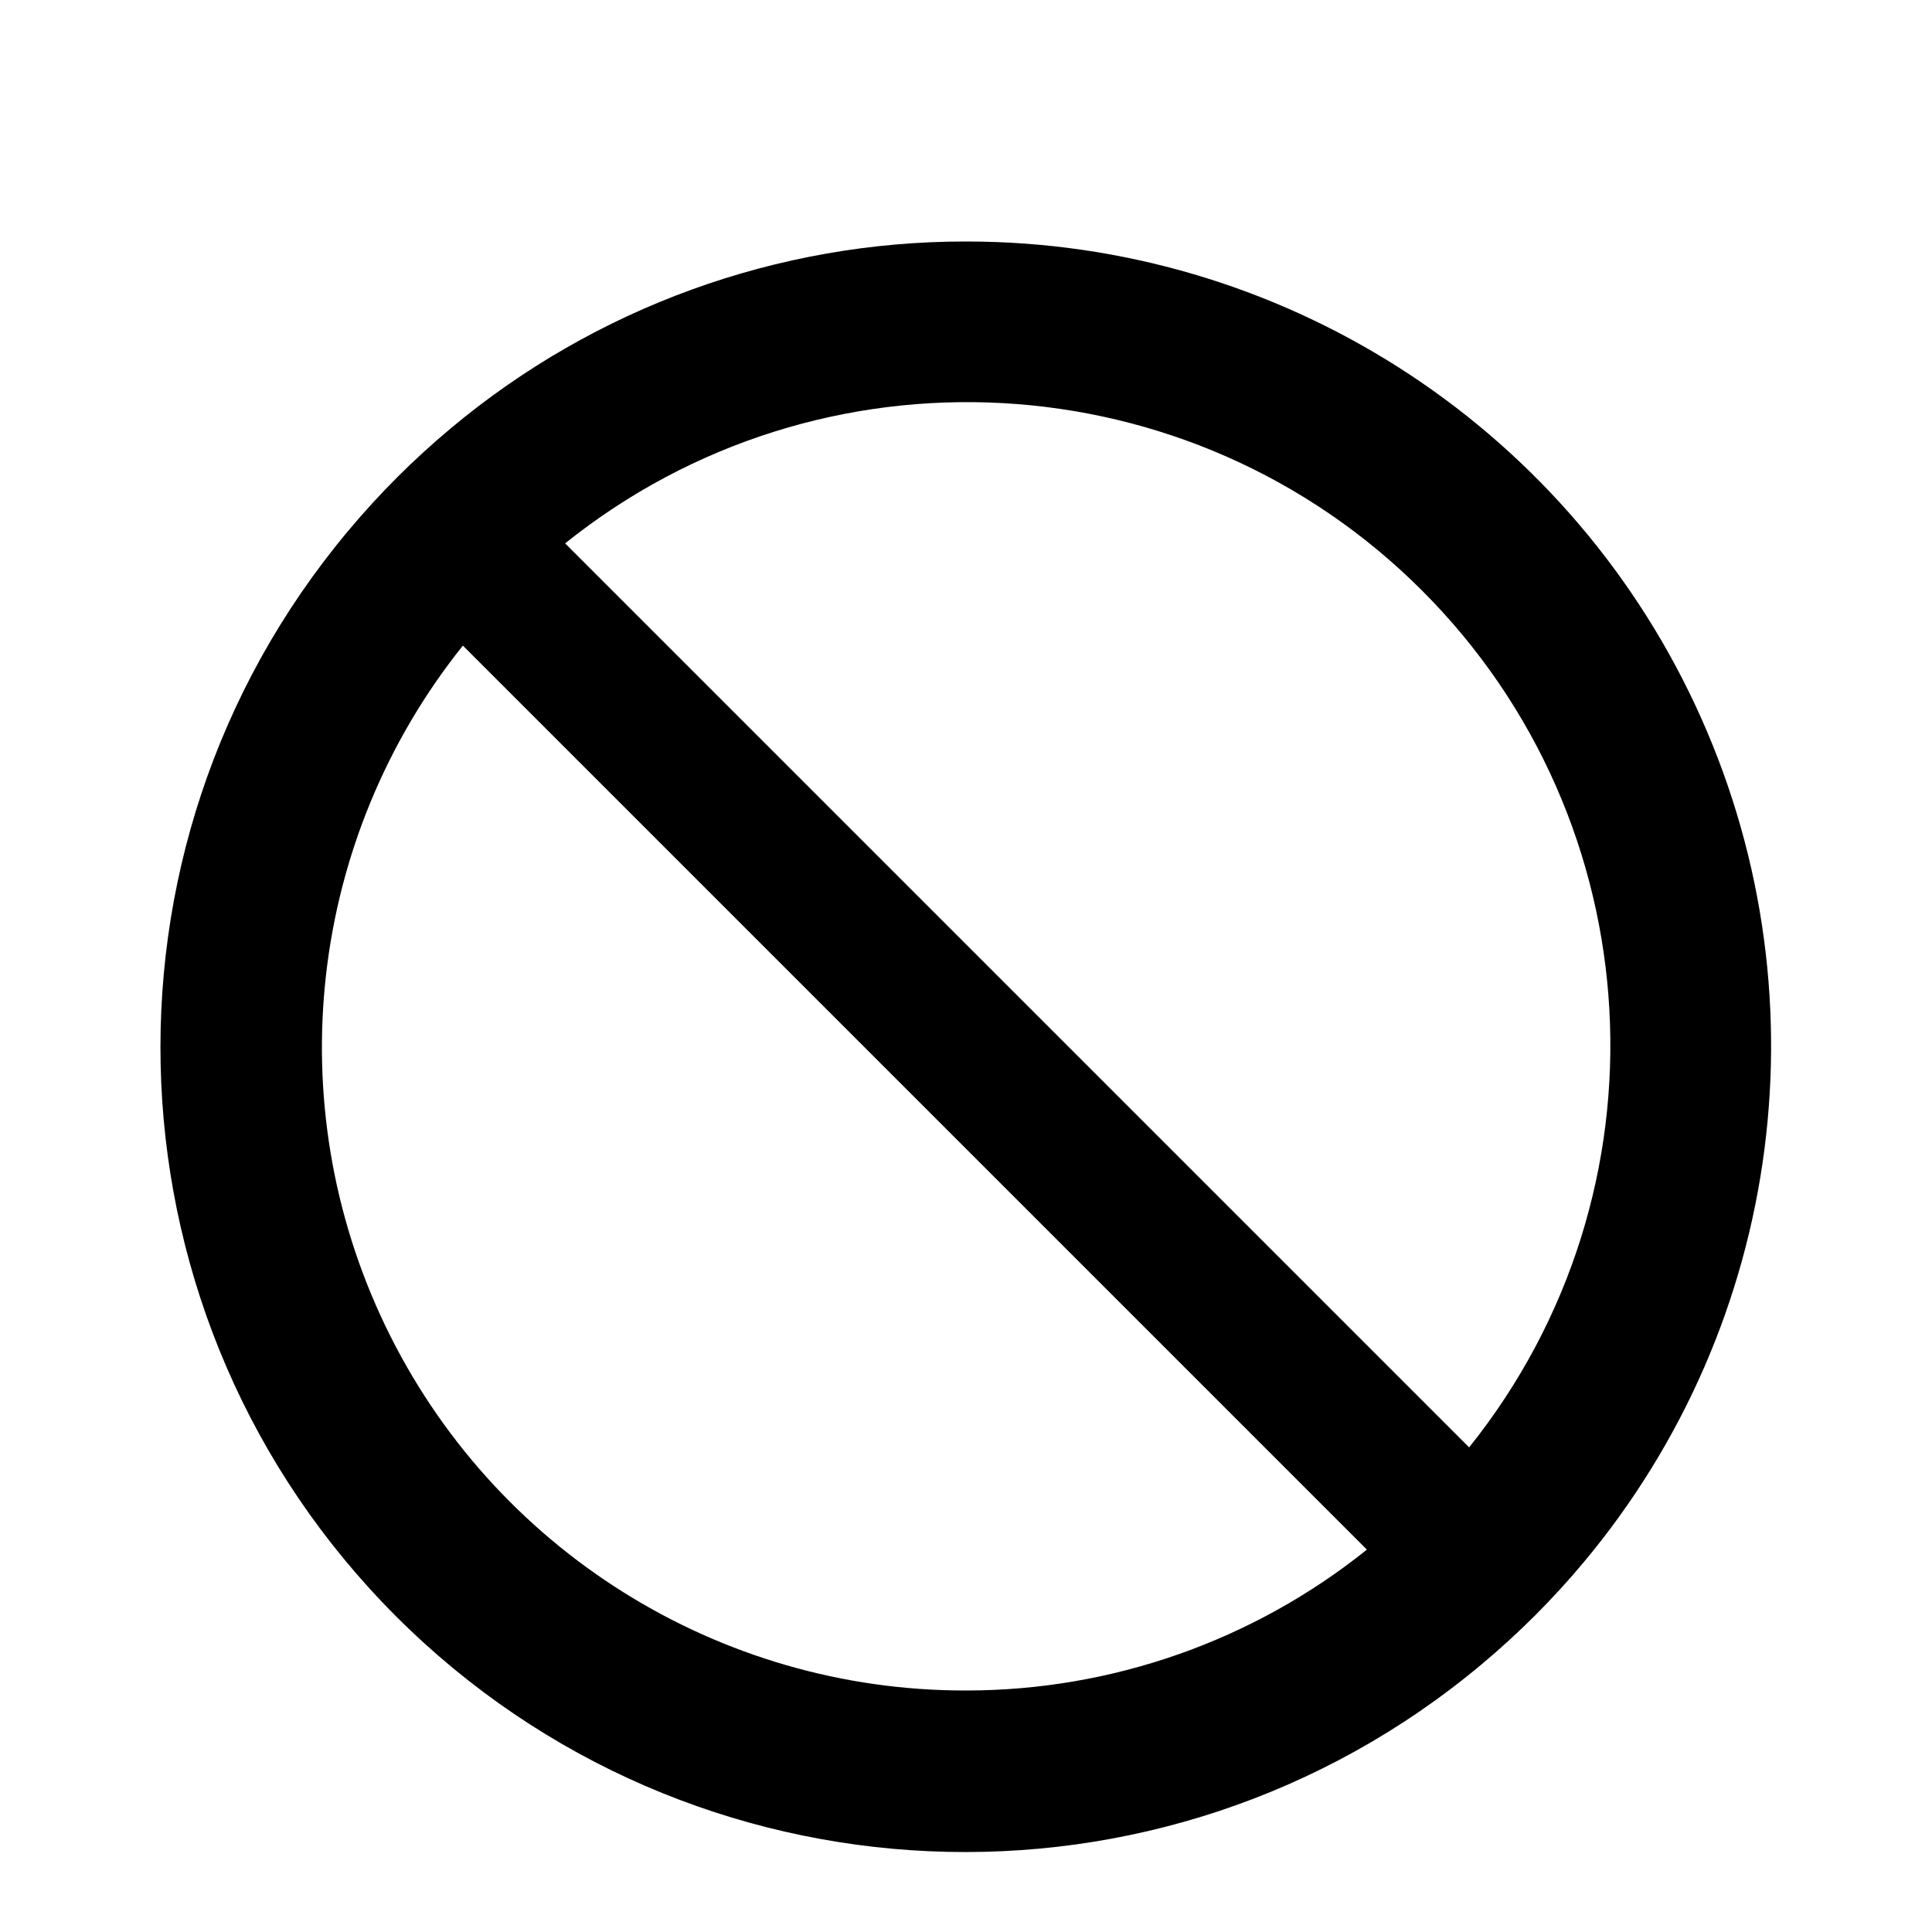
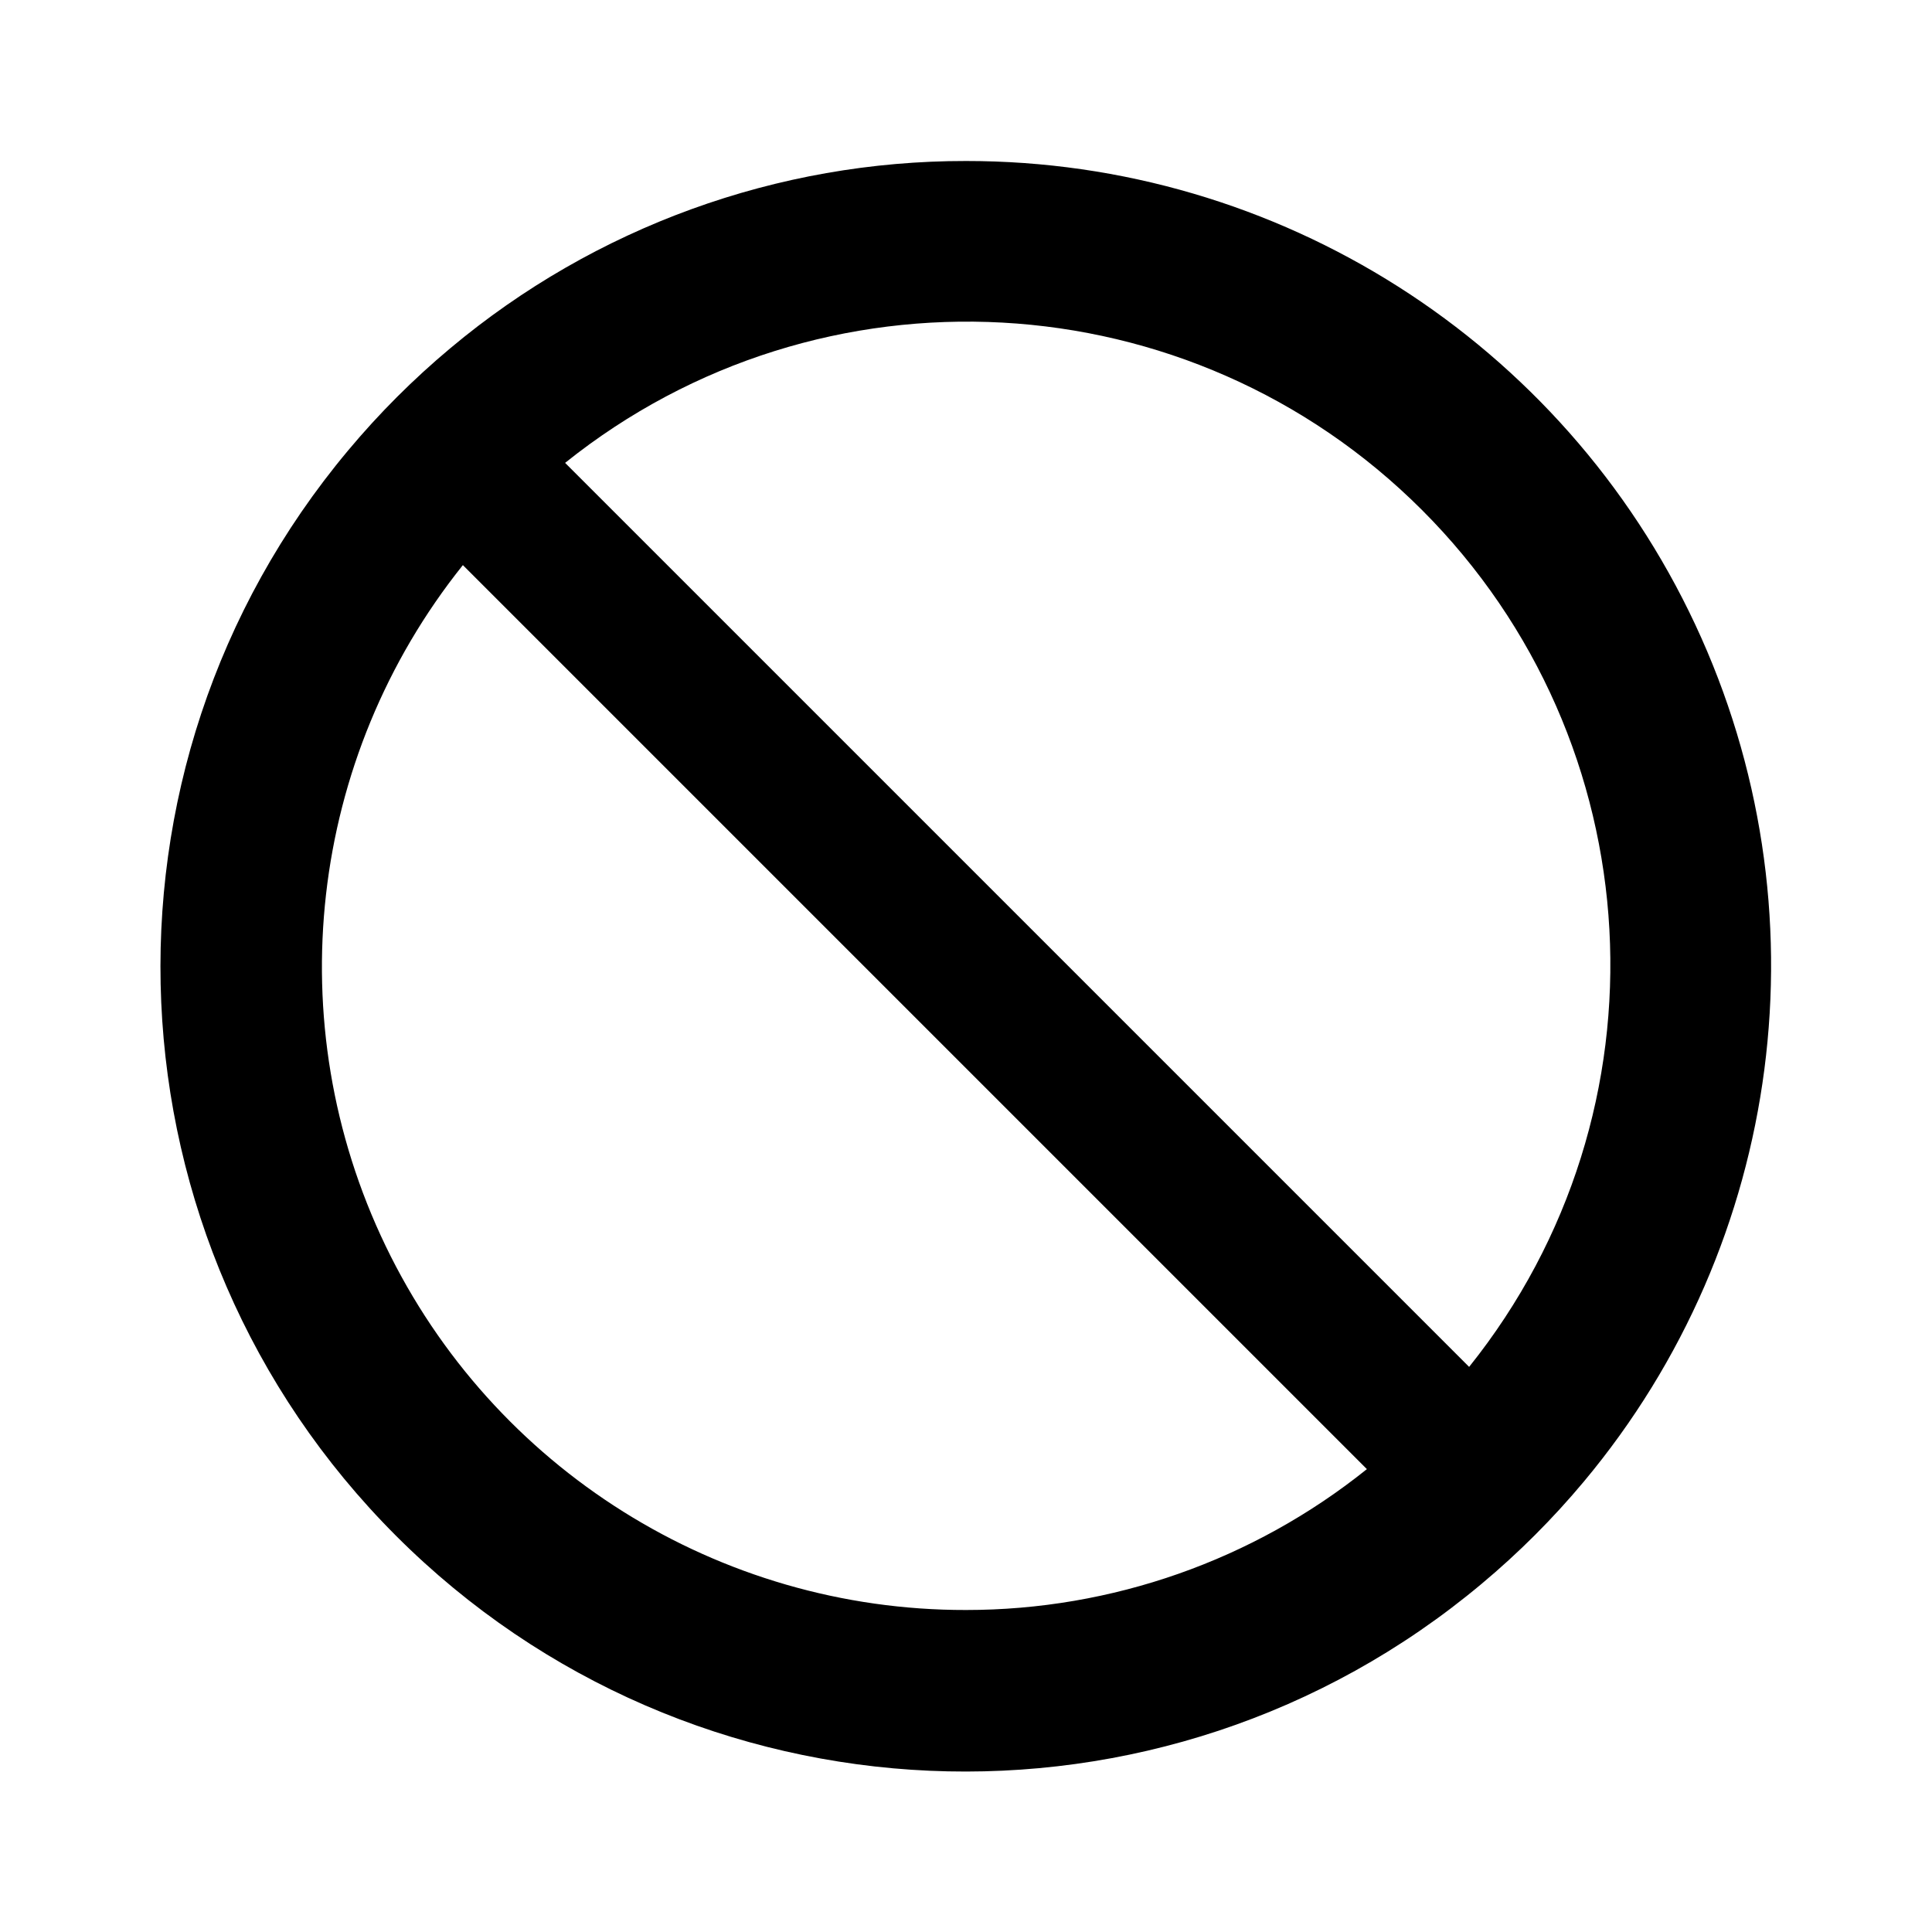
<svg xmlns="http://www.w3.org/2000/svg" id="print" viewBox="0 0 24 24">
-   <path d="M12,3A9.955,9.955,0,0,0,5.595,5.325a10.071,10.071,0,0,0-1.27,1.27A9.995,9.995,0,0,0,18.405,20.675a10.071,10.071,0,0,0,1.27-1.27A9.995,9.995,0,0,0,12,3Zm0,18A7.989,7.989,0,0,1,5.75,8.02L16.98,19.25A7.955,7.955,0,0,1,12,21Zm6.25-3.02L7.02,6.75A7.989,7.989,0,0,1,18.25,17.98Z" />
+   <path d="M12,2A9.955,9.955,0,0,0,5.595,4.325a10.071,10.071,0,0,0-1.27,1.27A9.995,9.995,0,0,0,18.405,19.675a10.071,10.071,0,0,0,1.27-1.27A9.995,9.995,0,0,0,12,2Zm0,18A7.989,7.989,0,0,1,5.75,7.02L16.98,18.25A7.955,7.955,0,0,1,12,20Zm6.25-3.02L7.02,5.75A7.989,7.989,0,0,1,18.25,16.98Z" />
</svg>
